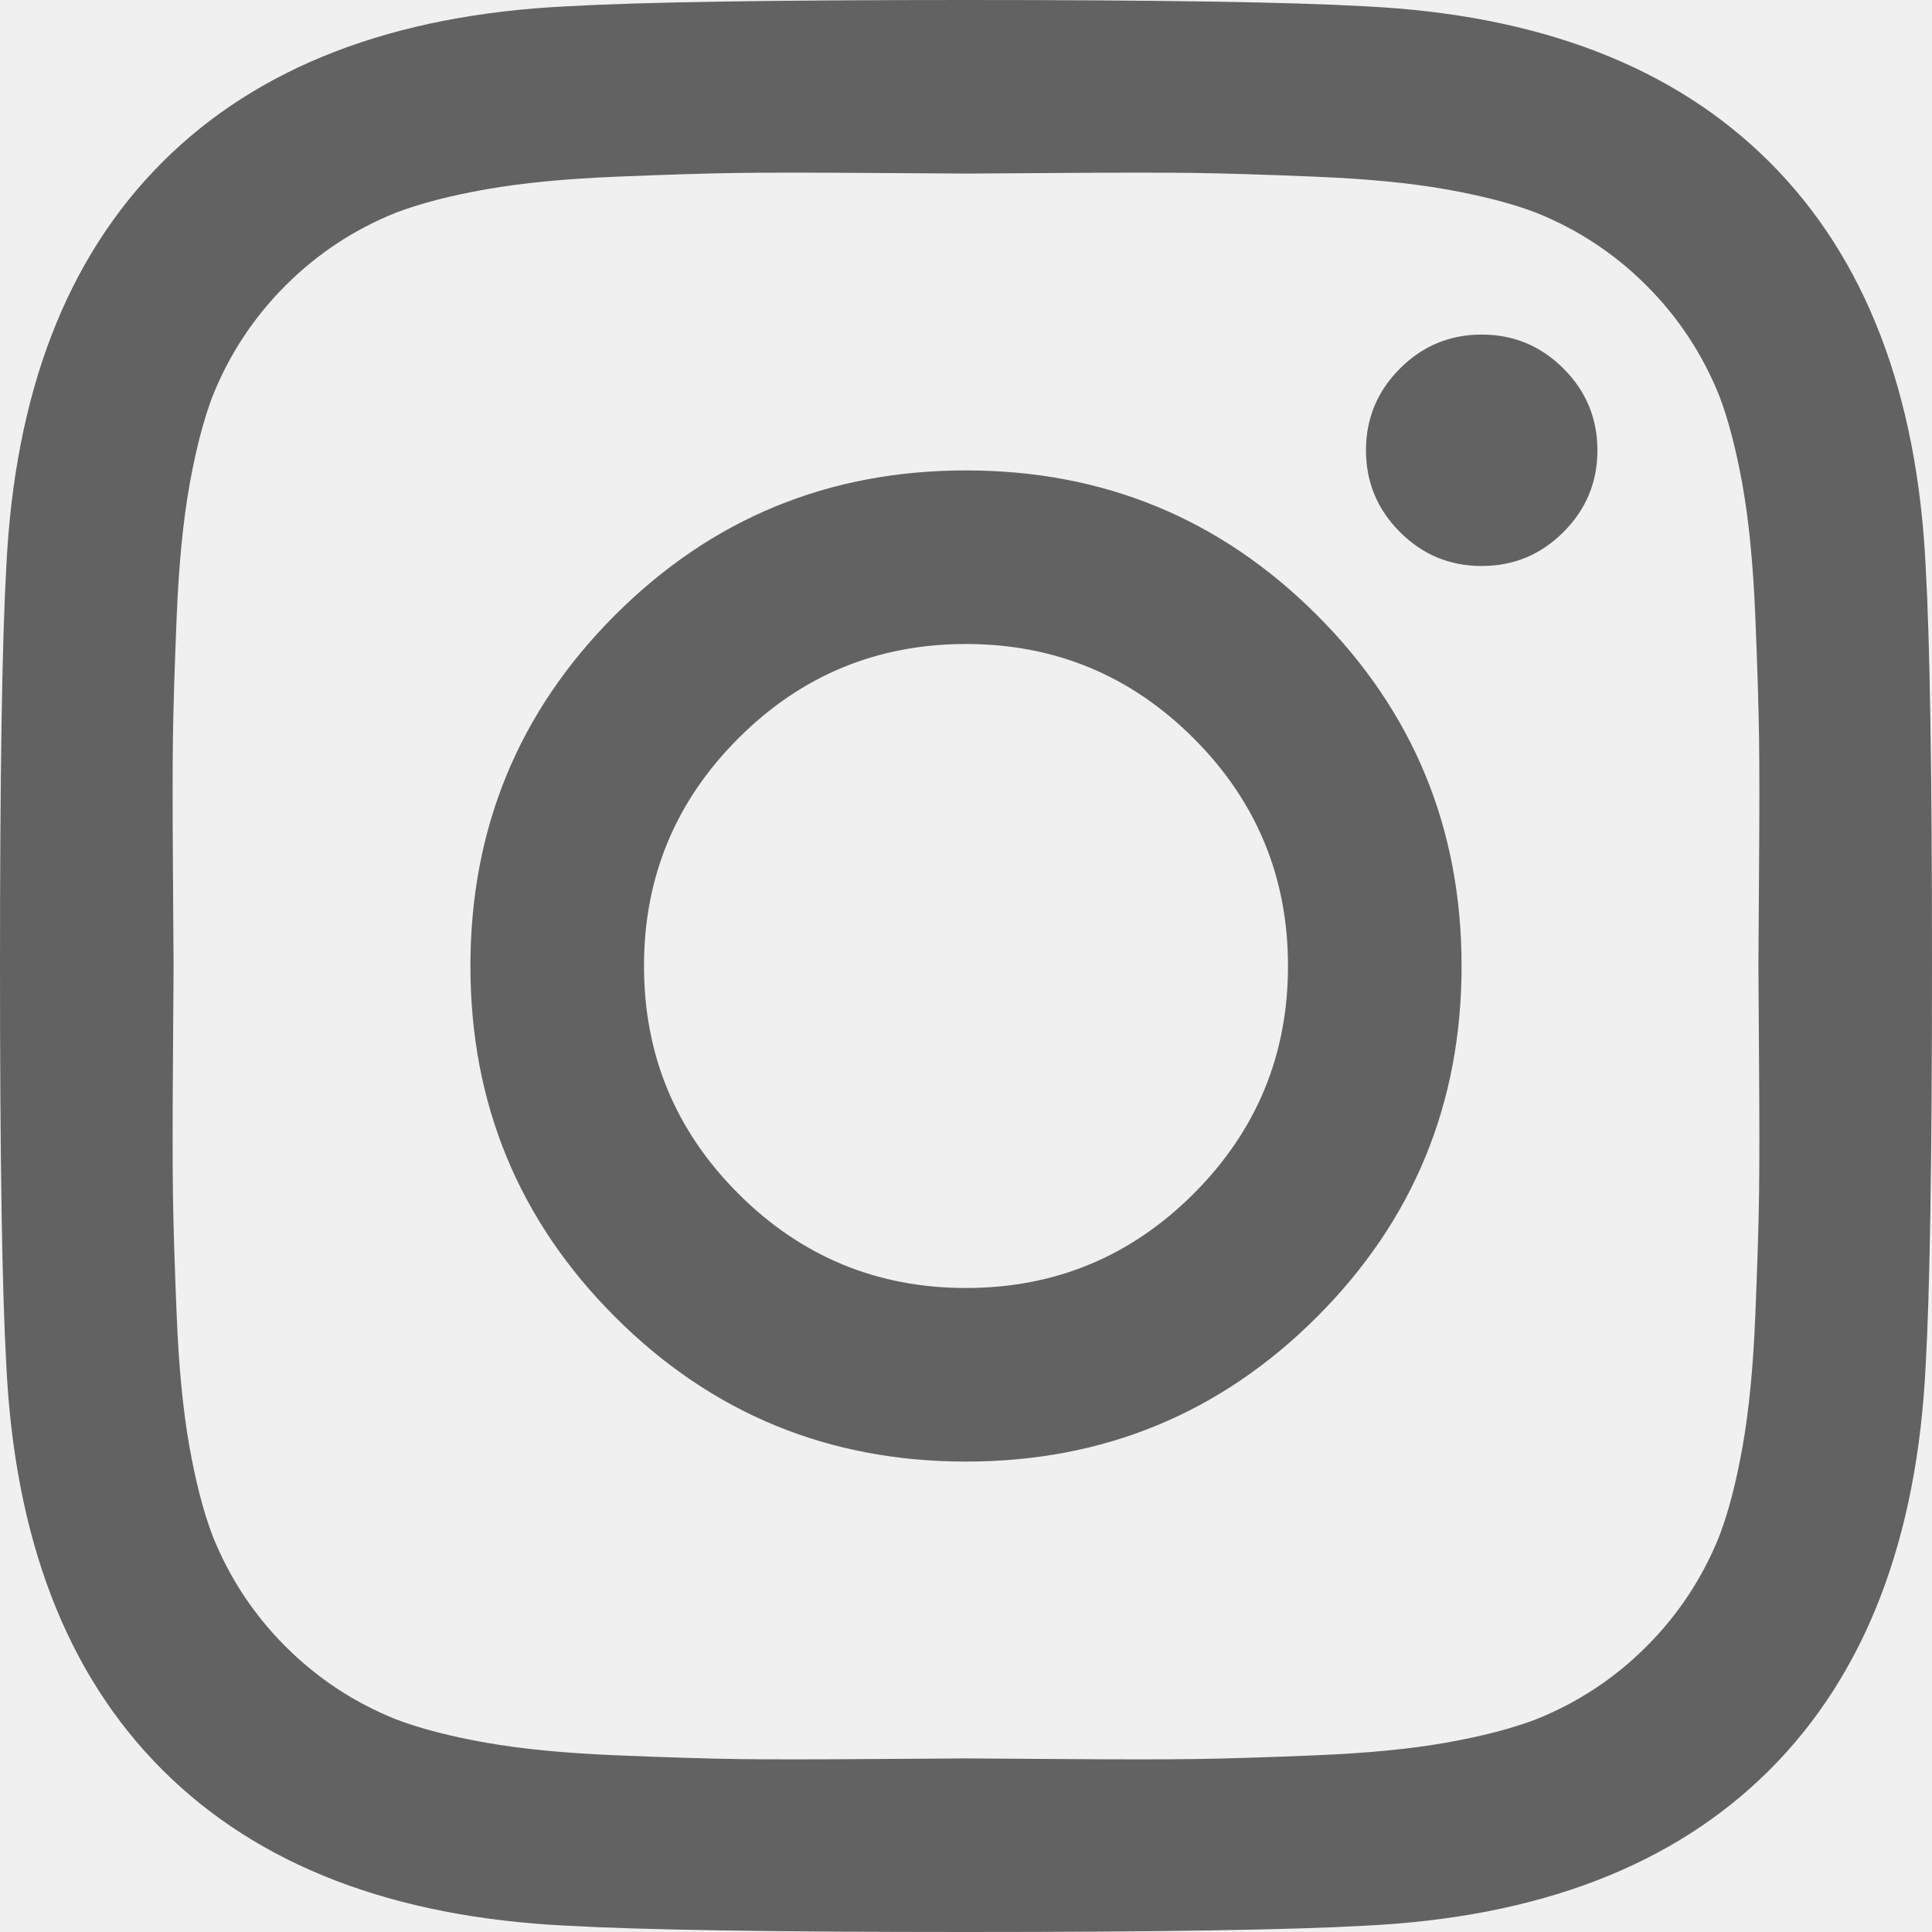
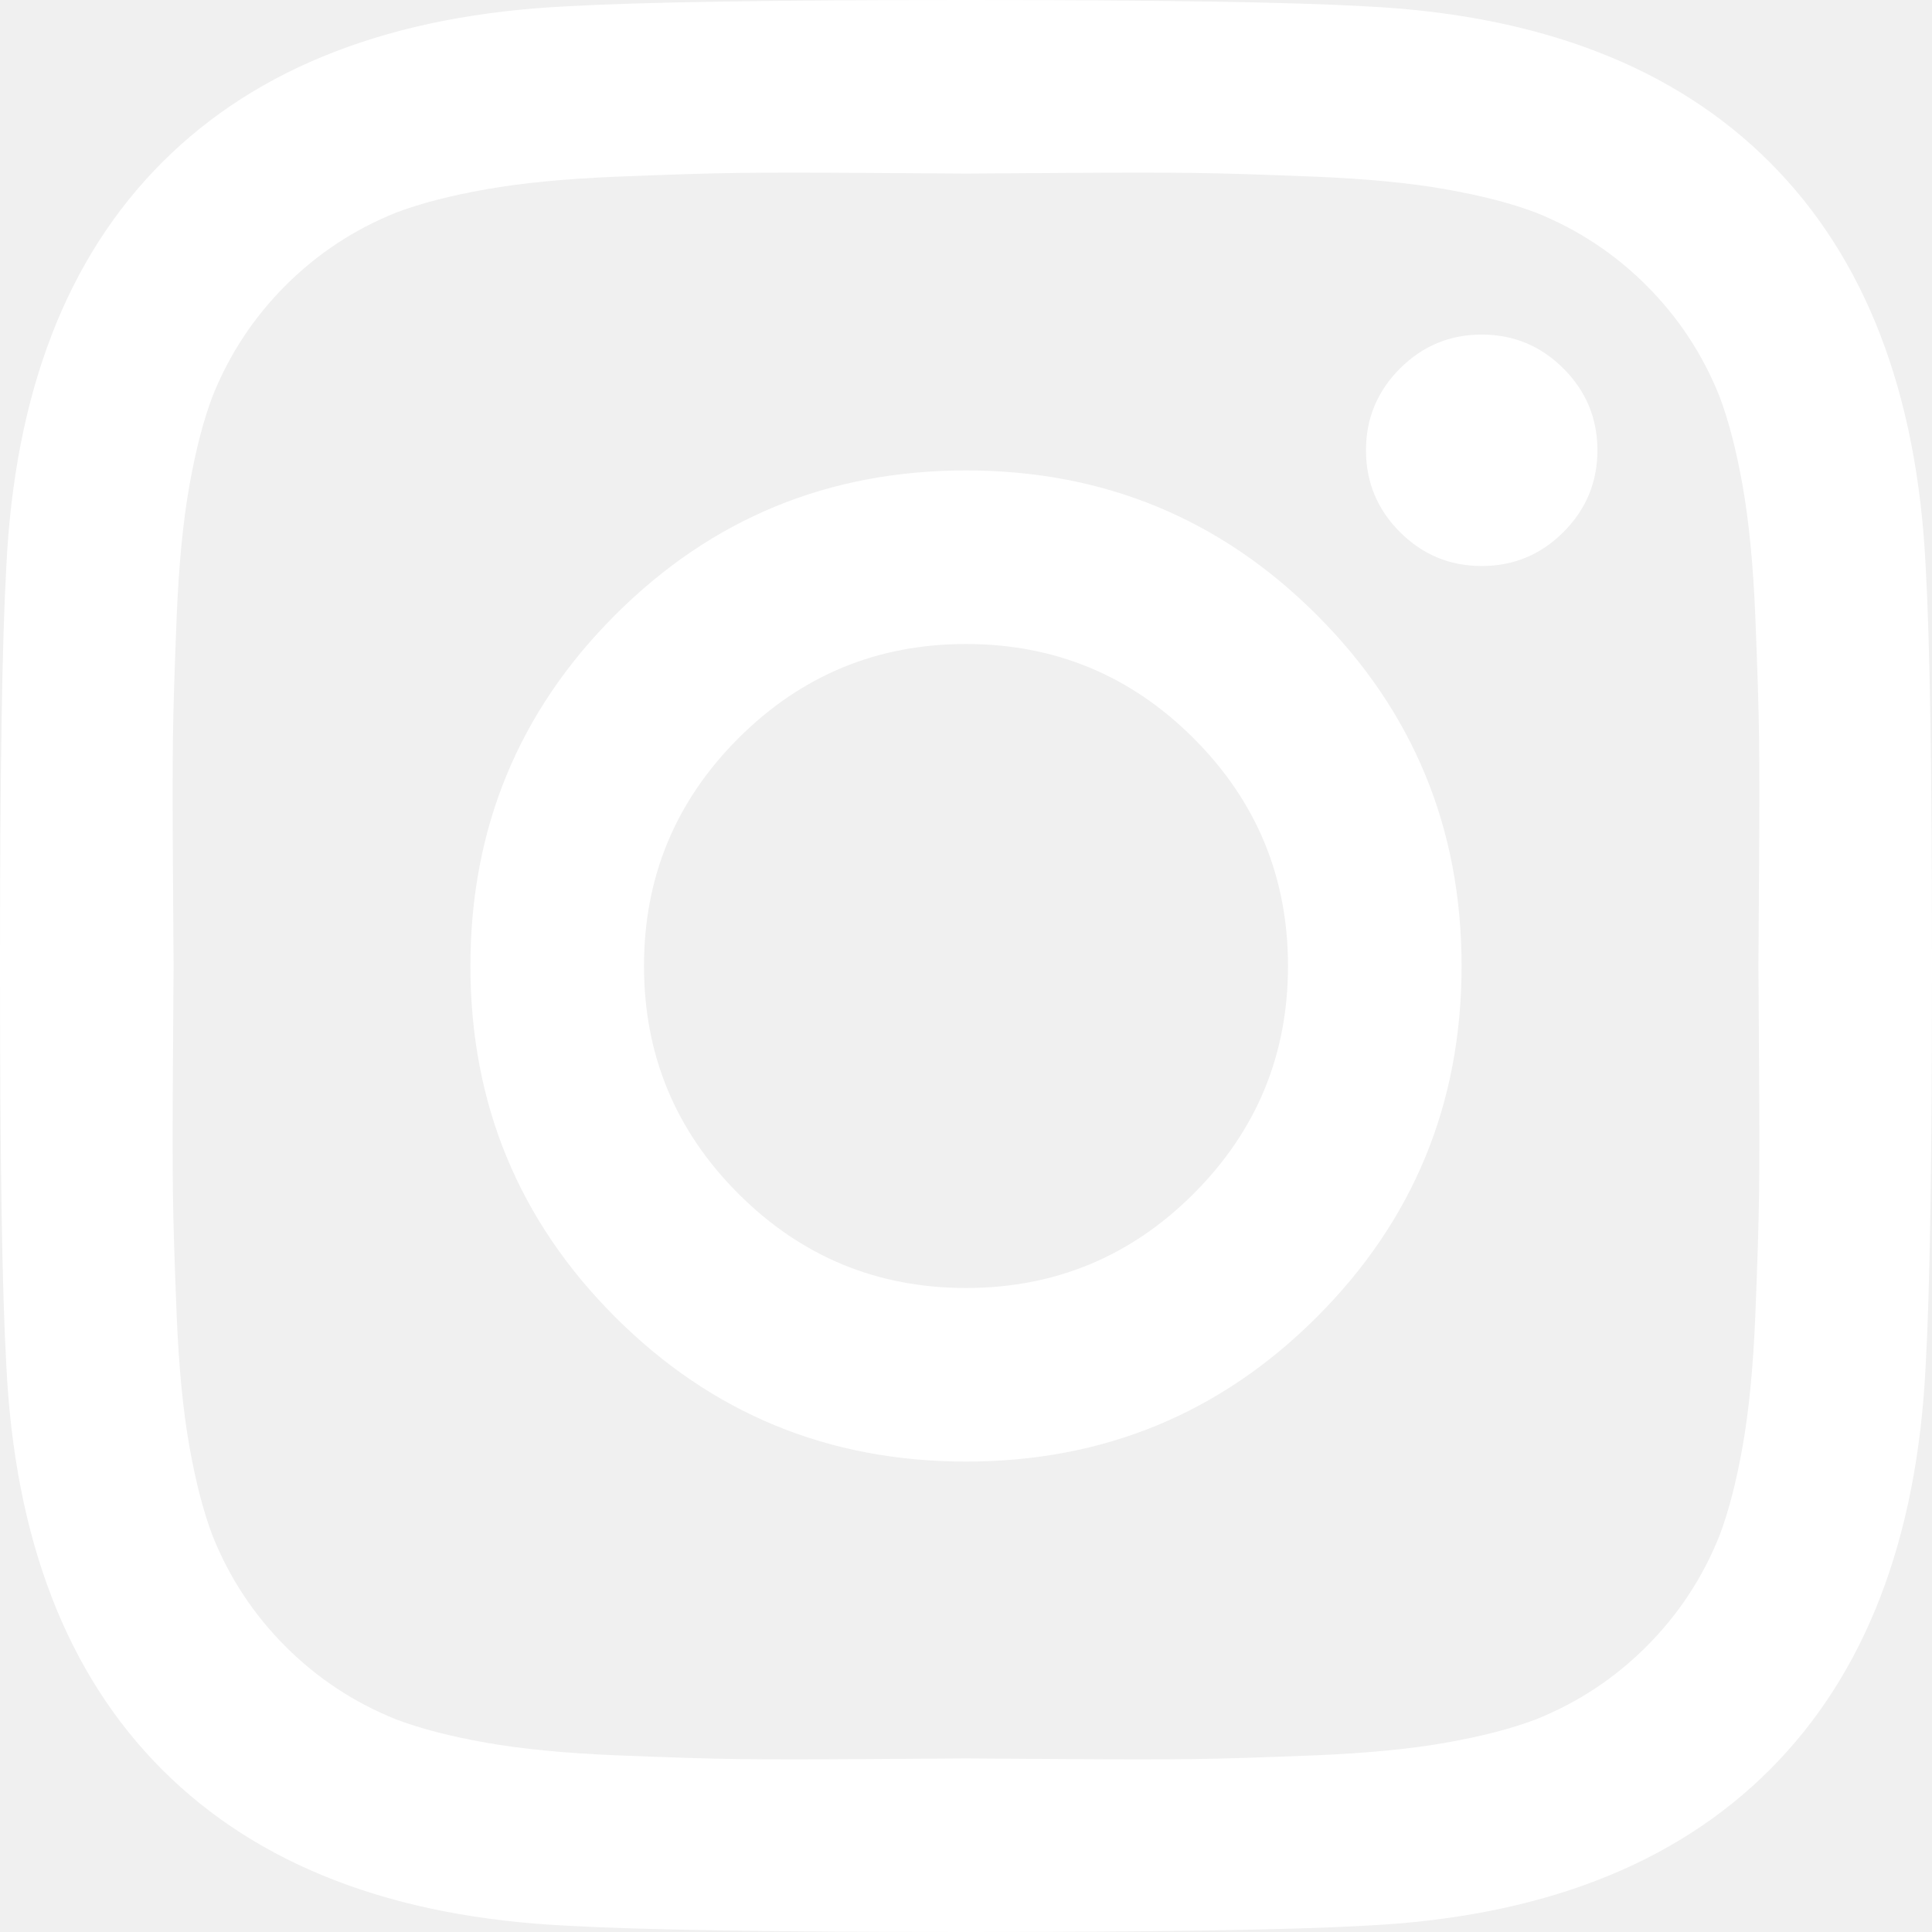
<svg xmlns="http://www.w3.org/2000/svg" width="1536" height="1536" preserveAspectRatio="xMidYMid meet" viewBox="0 0 1536 1536" style="-ms-transform: rotate(360deg); -webkit-transform: rotate(360deg); transform: rotate(360deg);">
-   <path d="M1024 768q0-106-75-181t-181-75-181 75-75 181 75 181 181 75 181-75 75-181zm138 0q0 164-115 279t-279 115-279-115-115-279 115-279 279-115 279 115 115 279zm108-410q0 38-27 65t-65 27-65-27-27-65 27-65 65-27 65 27 27 65zM768 138q-7 0-76.5-.5t-105.5 0-96.5 3-103 10T315 169q-50 20-88 58t-58 88q-11 29-18.5 71.5t-10 103-3 96.5 0 105.5.5 76.5-.5 76.5 0 105.5 3 96.5 10 103T169 1221q20 50 58 88t88 58q29 11 71.5 18.5t103 10 96.5 3 105.5 0 76.5-.5 76.5.5 105.5 0 96.5-3 103-10 71.5-18.5q50-20 88-58t58-88q11-29 18.5-71.5t10-103 3-96.5 0-105.5-.5-76.5.5-76.5 0-105.5-3-96.5-10-103T1367 315q-20-50-58-88t-88-58q-29-11-71.5-18.5t-103-10-96.5-3-105.5 0-76.5.5zm768 630q0 229-5 317-10 208-124 322t-322 124q-88 5-317 5t-317-5q-208-10-322-124T5 1085q-5-88-5-317t5-317q10-208 124-322T451 5q88-5 317-5t317 5q208 10 322 124t124 322q5 88 5 317z" fill="#626262" />
+   <path d="M1024 768q0-106-75-181t-181-75-181 75-75 181 75 181 181 75 181-75 75-181zm138 0q0 164-115 279t-279 115-279-115-115-279 115-279 279-115 279 115 115 279zm108-410q0 38-27 65t-65 27-65-27-27-65 27-65 65-27 65 27 27 65zM768 138q-7 0-76.5-.5t-105.5 0-96.5 3-103 10T315 169q-50 20-88 58t-58 88q-11 29-18.5 71.5t-10 103-3 96.5 0 105.5.5 76.5-.5 76.5 0 105.5 3 96.5 10 103T169 1221q20 50 58 88t88 58q29 11 71.5 18.5t103 10 96.5 3 105.5 0 76.5-.5 76.5.5 105.5 0 96.5-3 103-10 71.5-18.5q50-20 88-58t58-88q11-29 18.5-71.5t10-103 3-96.5 0-105.5-.5-76.5.5-76.5 0-105.5-3-96.5-10-103T1367 315q-20-50-58-88t-88-58q-29-11-71.5-18.5t-103-10-96.5-3-105.5 0-76.5.5zm768 630q0 229-5 317-10 208-124 322t-322 124q-88 5-317 5t-317-5q-208-10-322-124T5 1085q-5-88-5-317t5-317q10-208 124-322T451 5q88-5 317-5t317 5q208 10 322 124t124 322q5 88 5 317z" fill="#ffffff" />
  <rect x="0" y="0" width="1536" height="1536" fill="rgba(0, 0, 0, 0)" />
</svg>
